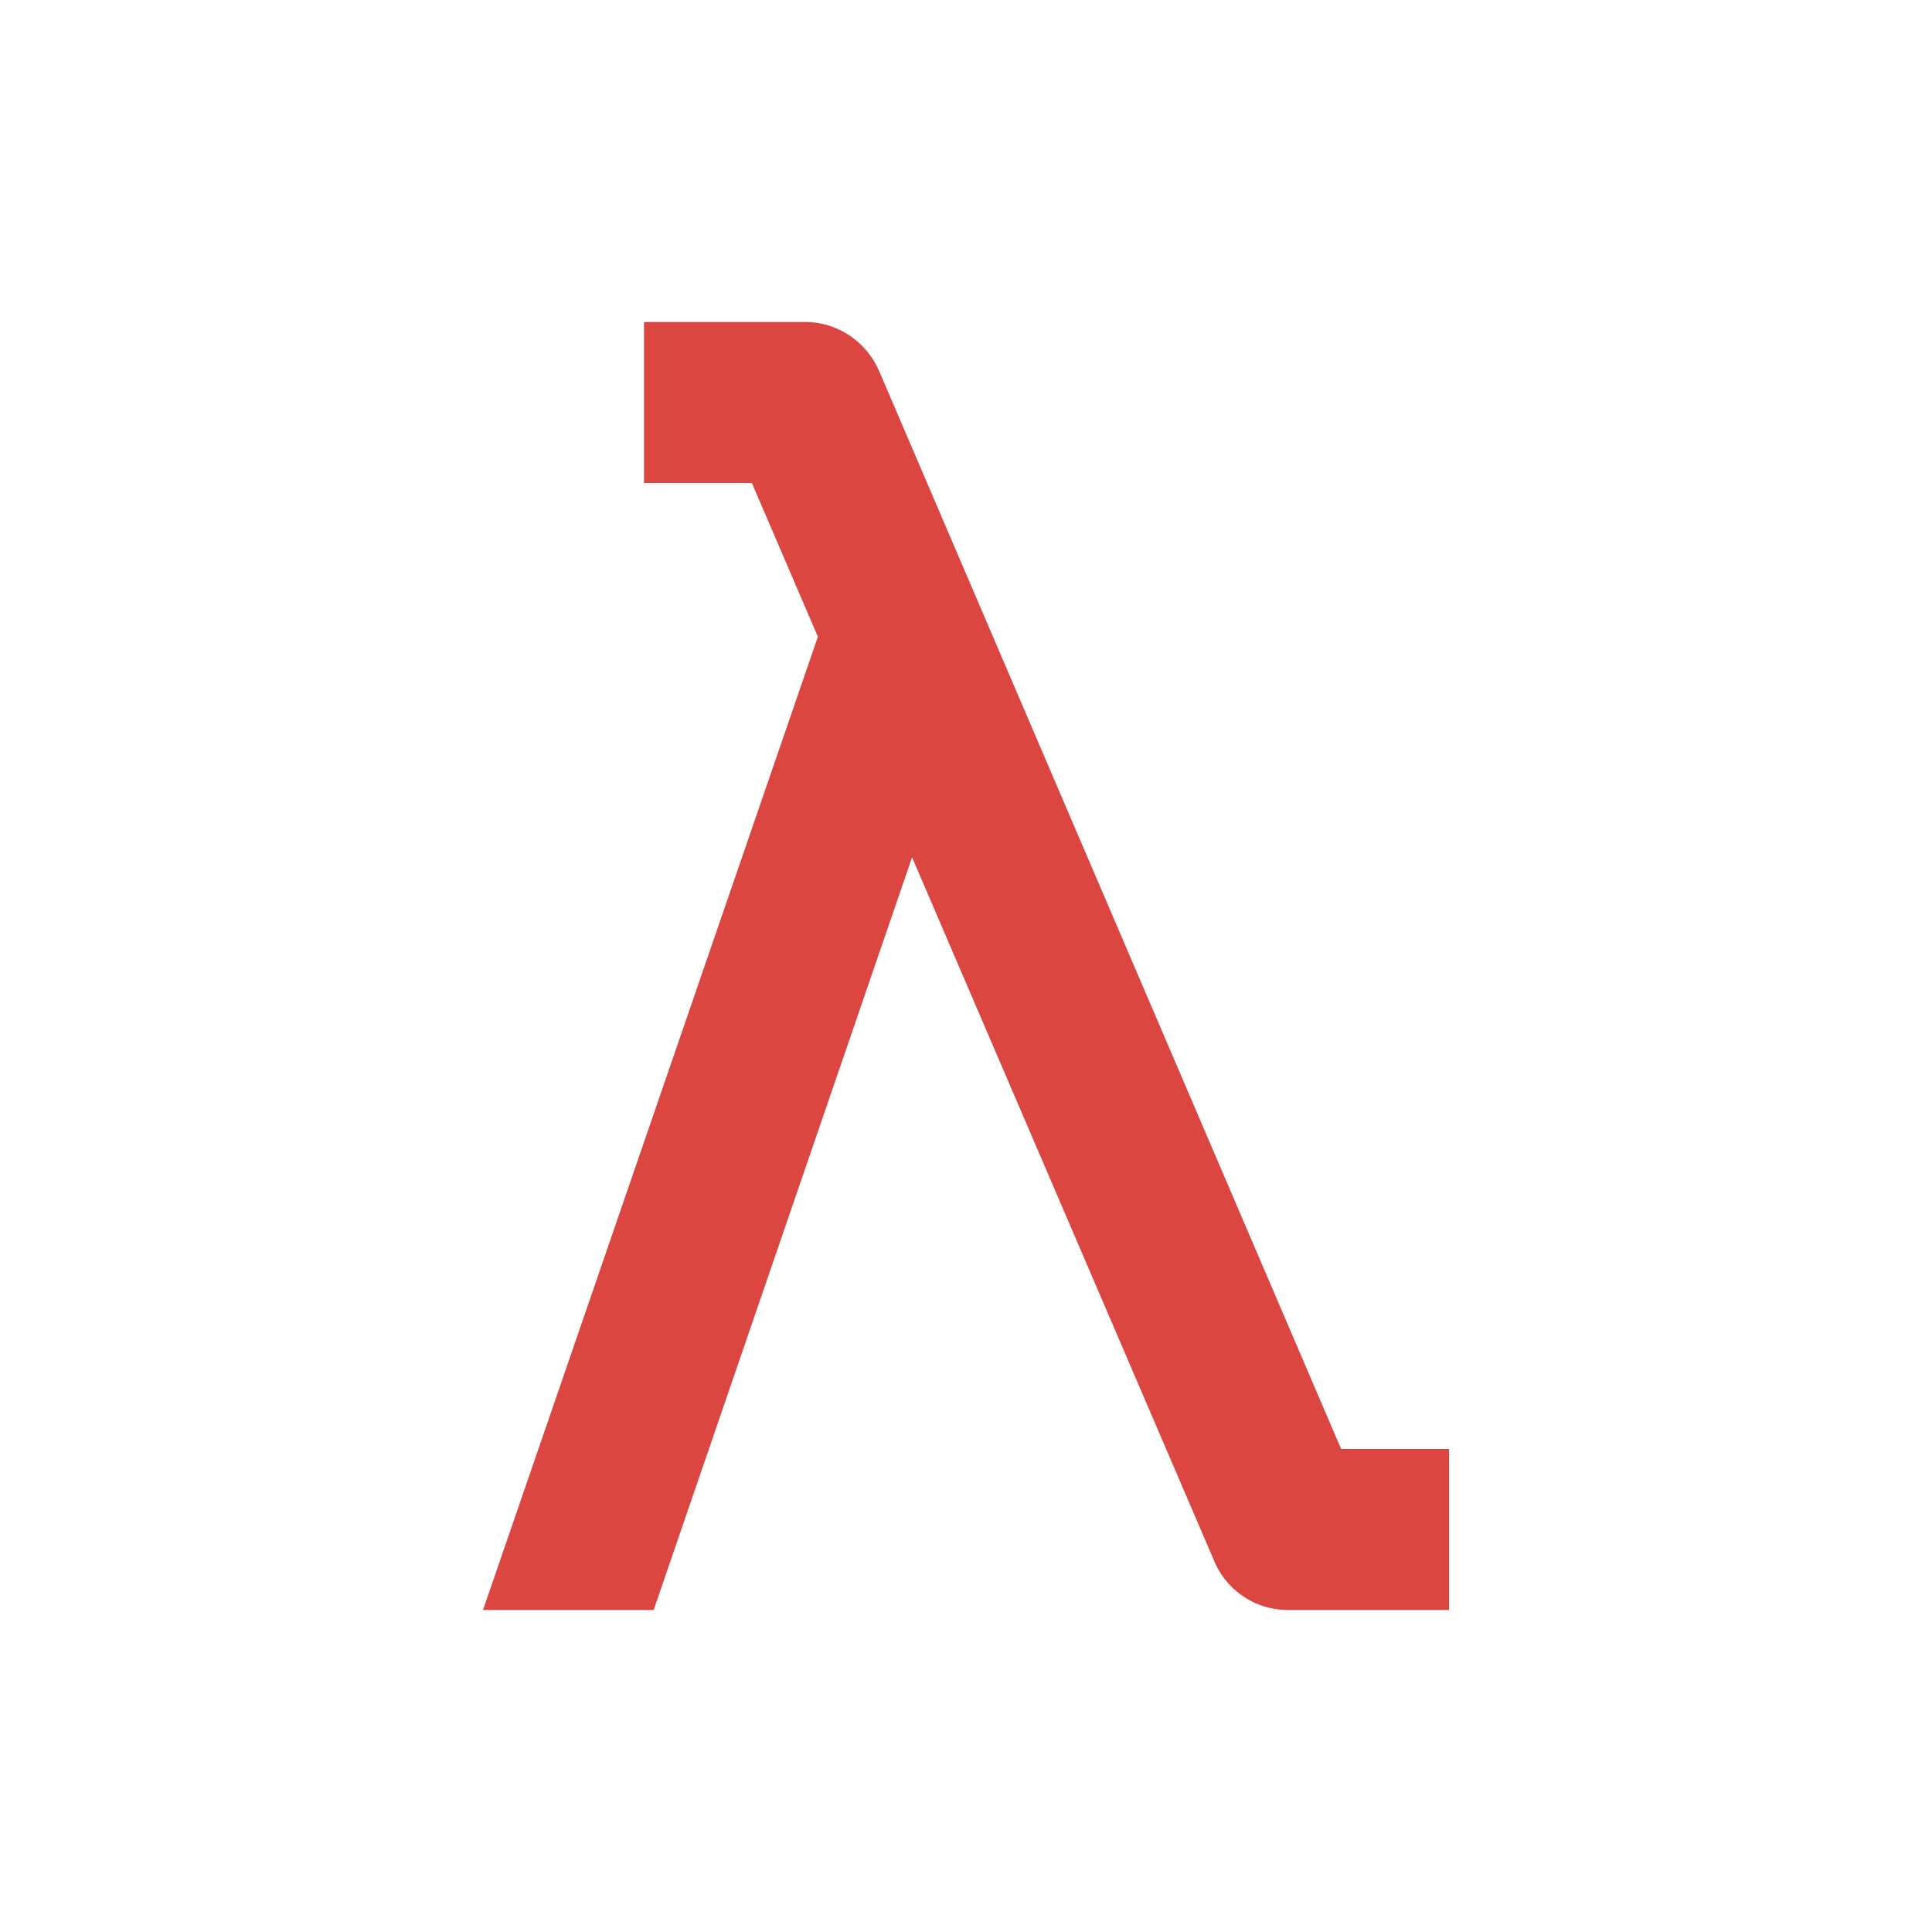
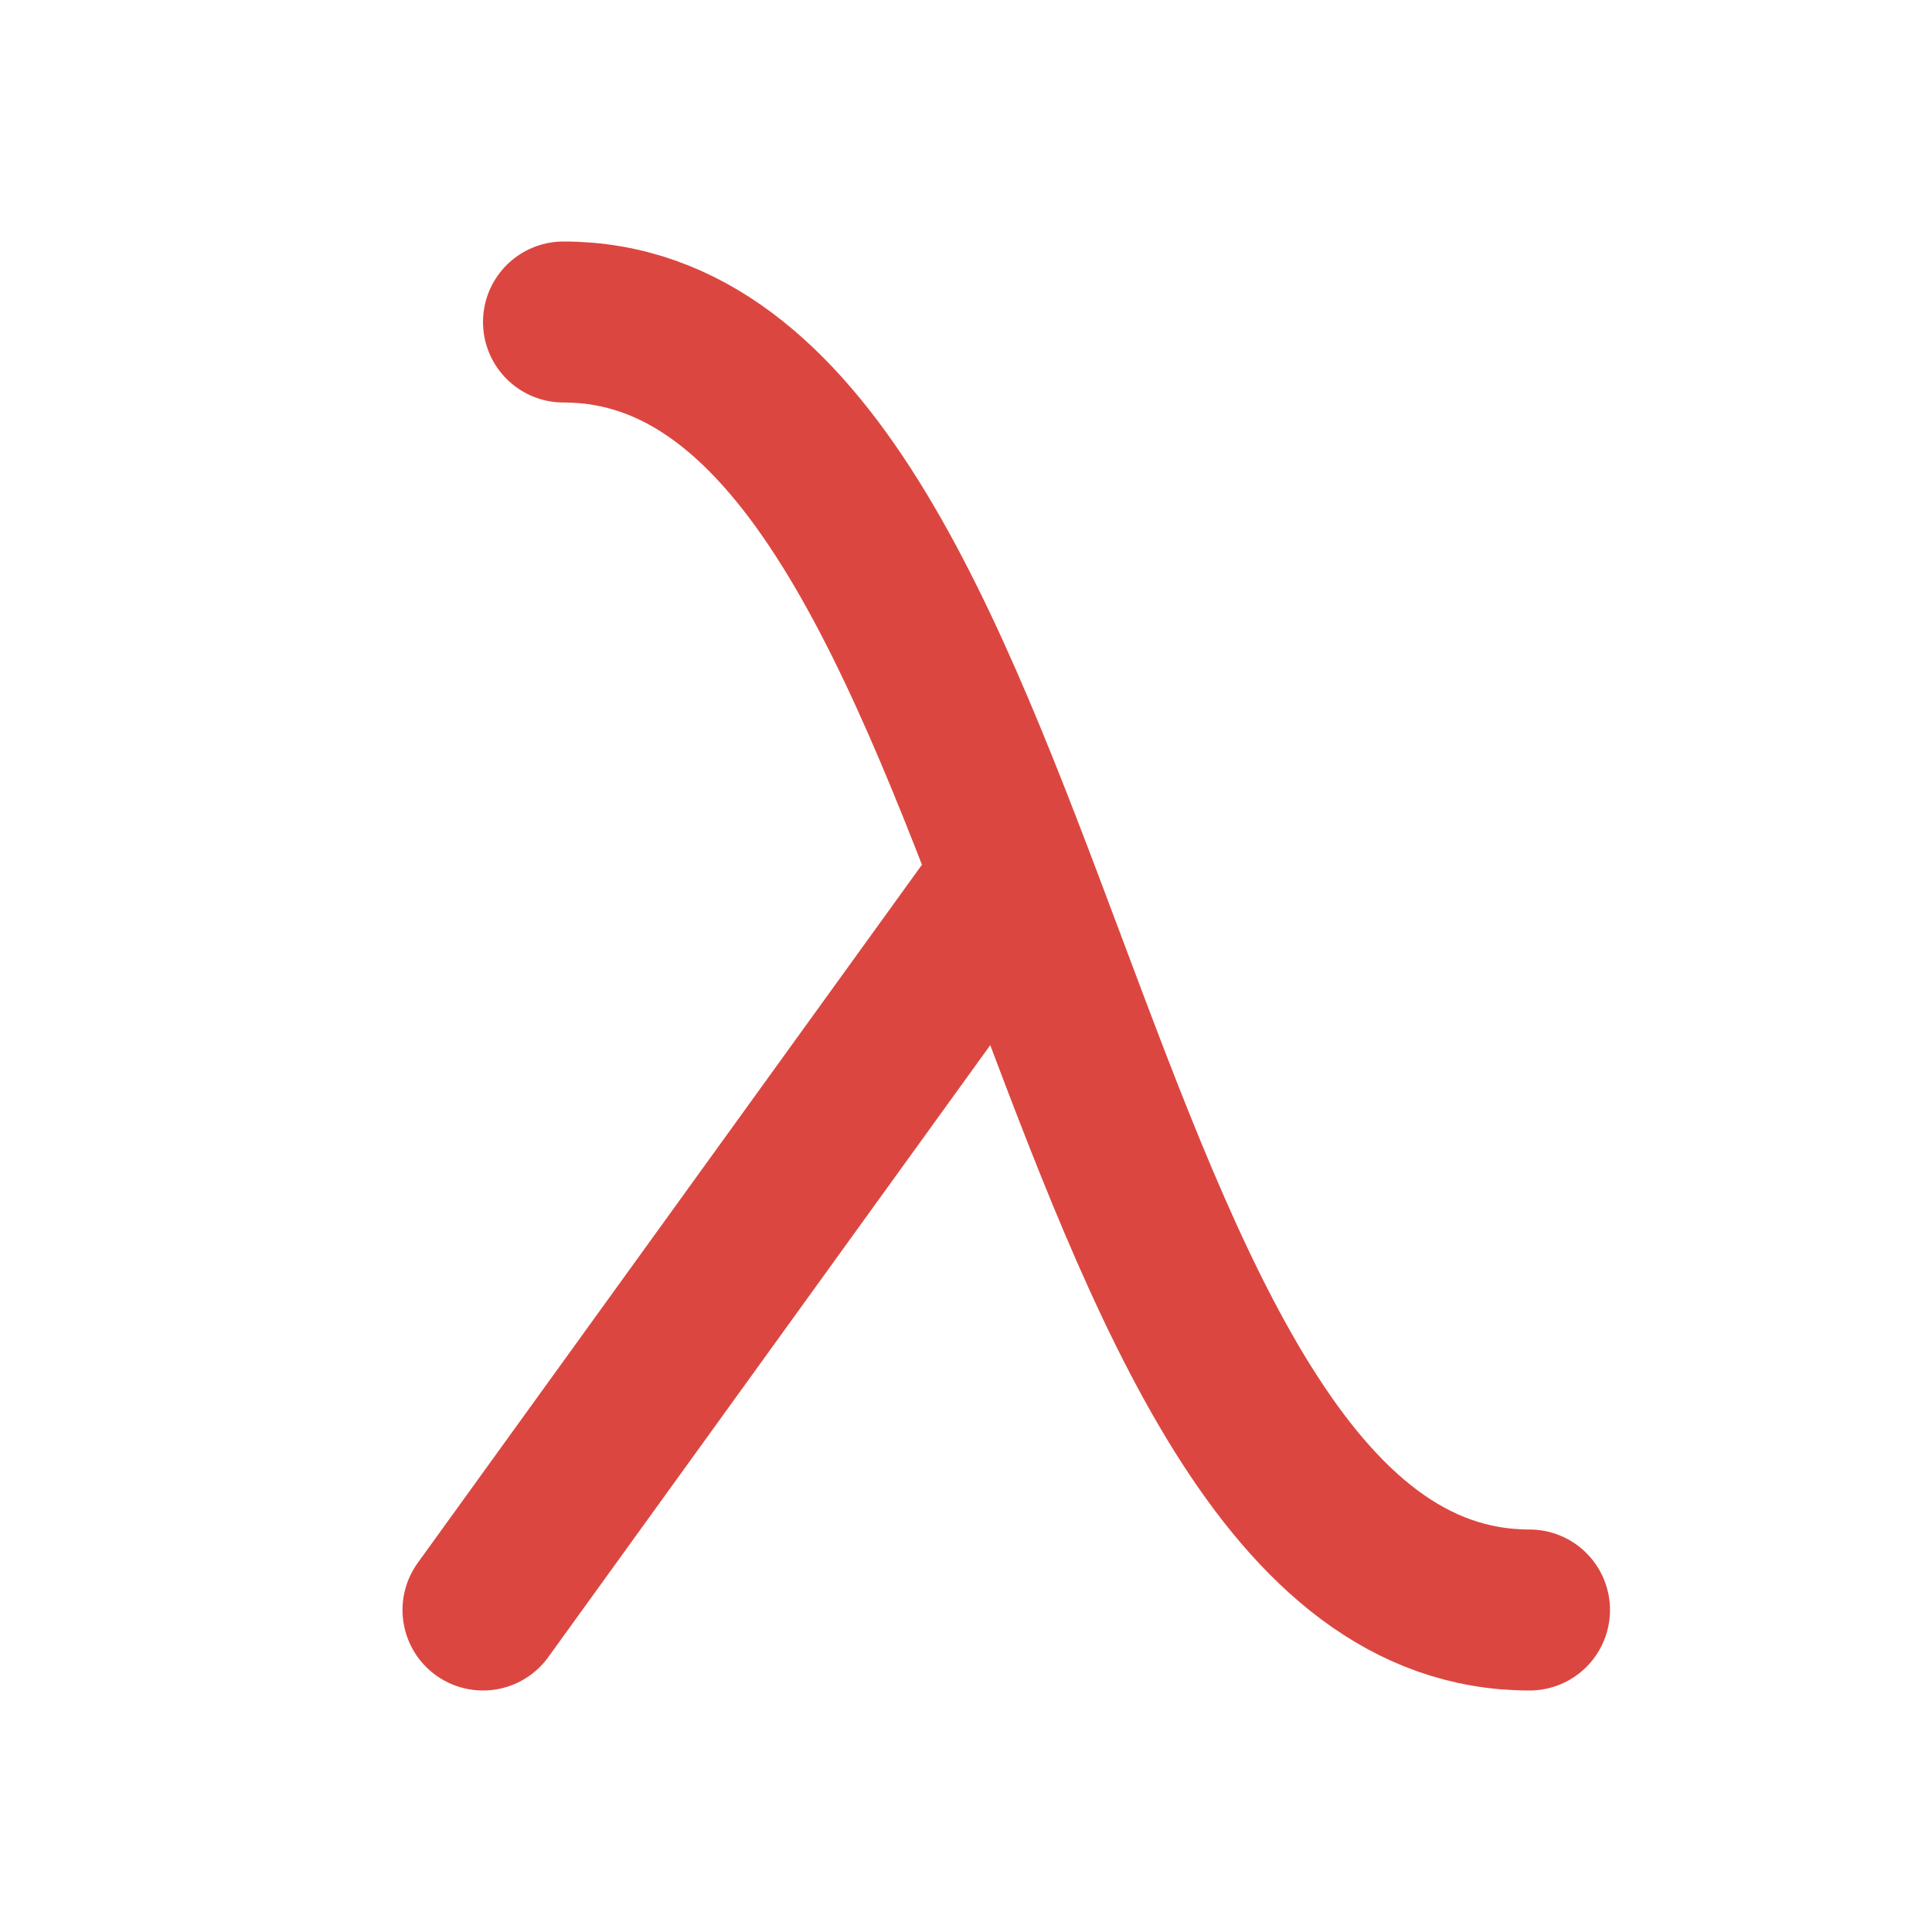
- <svg xmlns="http://www.w3.org/2000/svg" viewBox="0 0 24 24">
-   <path d="M6,20L10.16,7.91L9.34,6H8V4H10C10.42,4 10.78,4.26 10.93,4.63L16.66,18H18V20H16C15.57,20 15.21,19.73 15.07,19.36L11.33,10.65L8.12,20H6" fill="#DB4740" />
+ <svg xmlns="http://www.w3.org/2000/svg" width="24" height="24" viewBox="0 0 24 24" fill="none" stroke="#db4740" stroke-width="2" stroke-linecap="round" stroke-linejoin="round" class="icon icon-tabler icons-tabler-outline icon-tabler-lambda">
+   <path stroke="none" d="M0 0h24v24H0z" fill="none" />
+   <path d="M6 20l6.5 -9" />
+   <path d="M19 20c-6 0 -6 -16 -12 -16" />
</svg>
